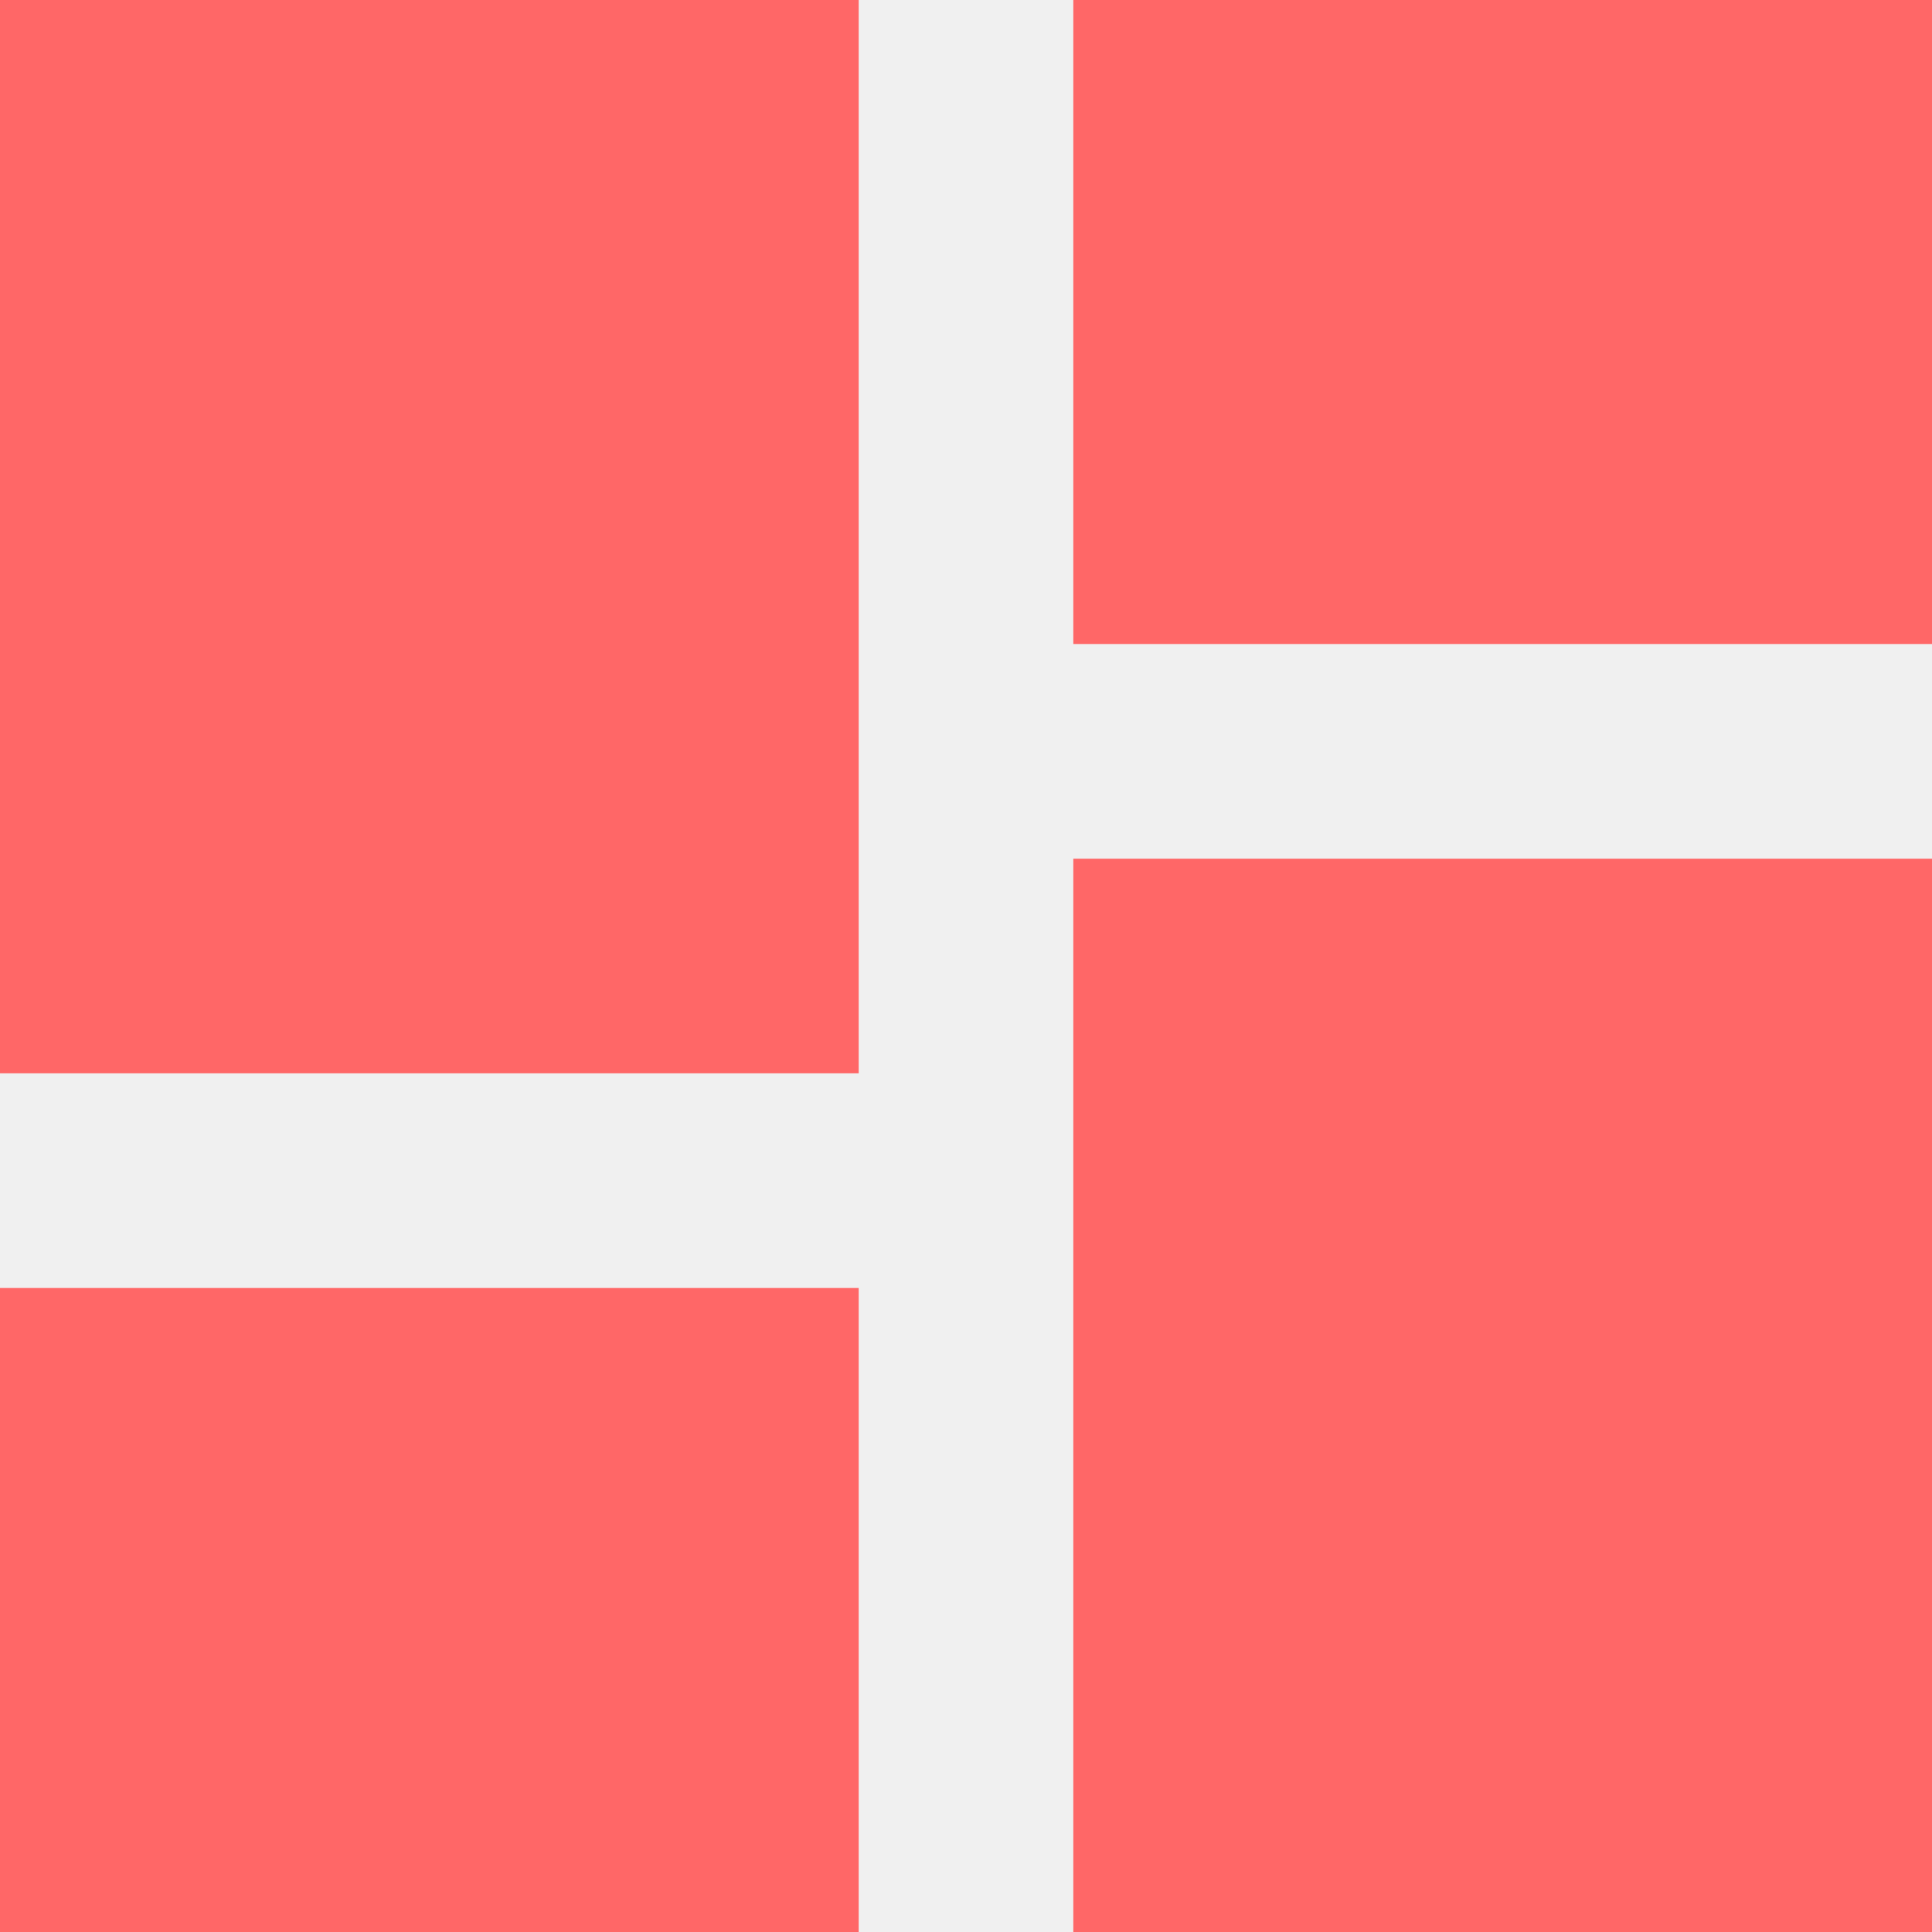
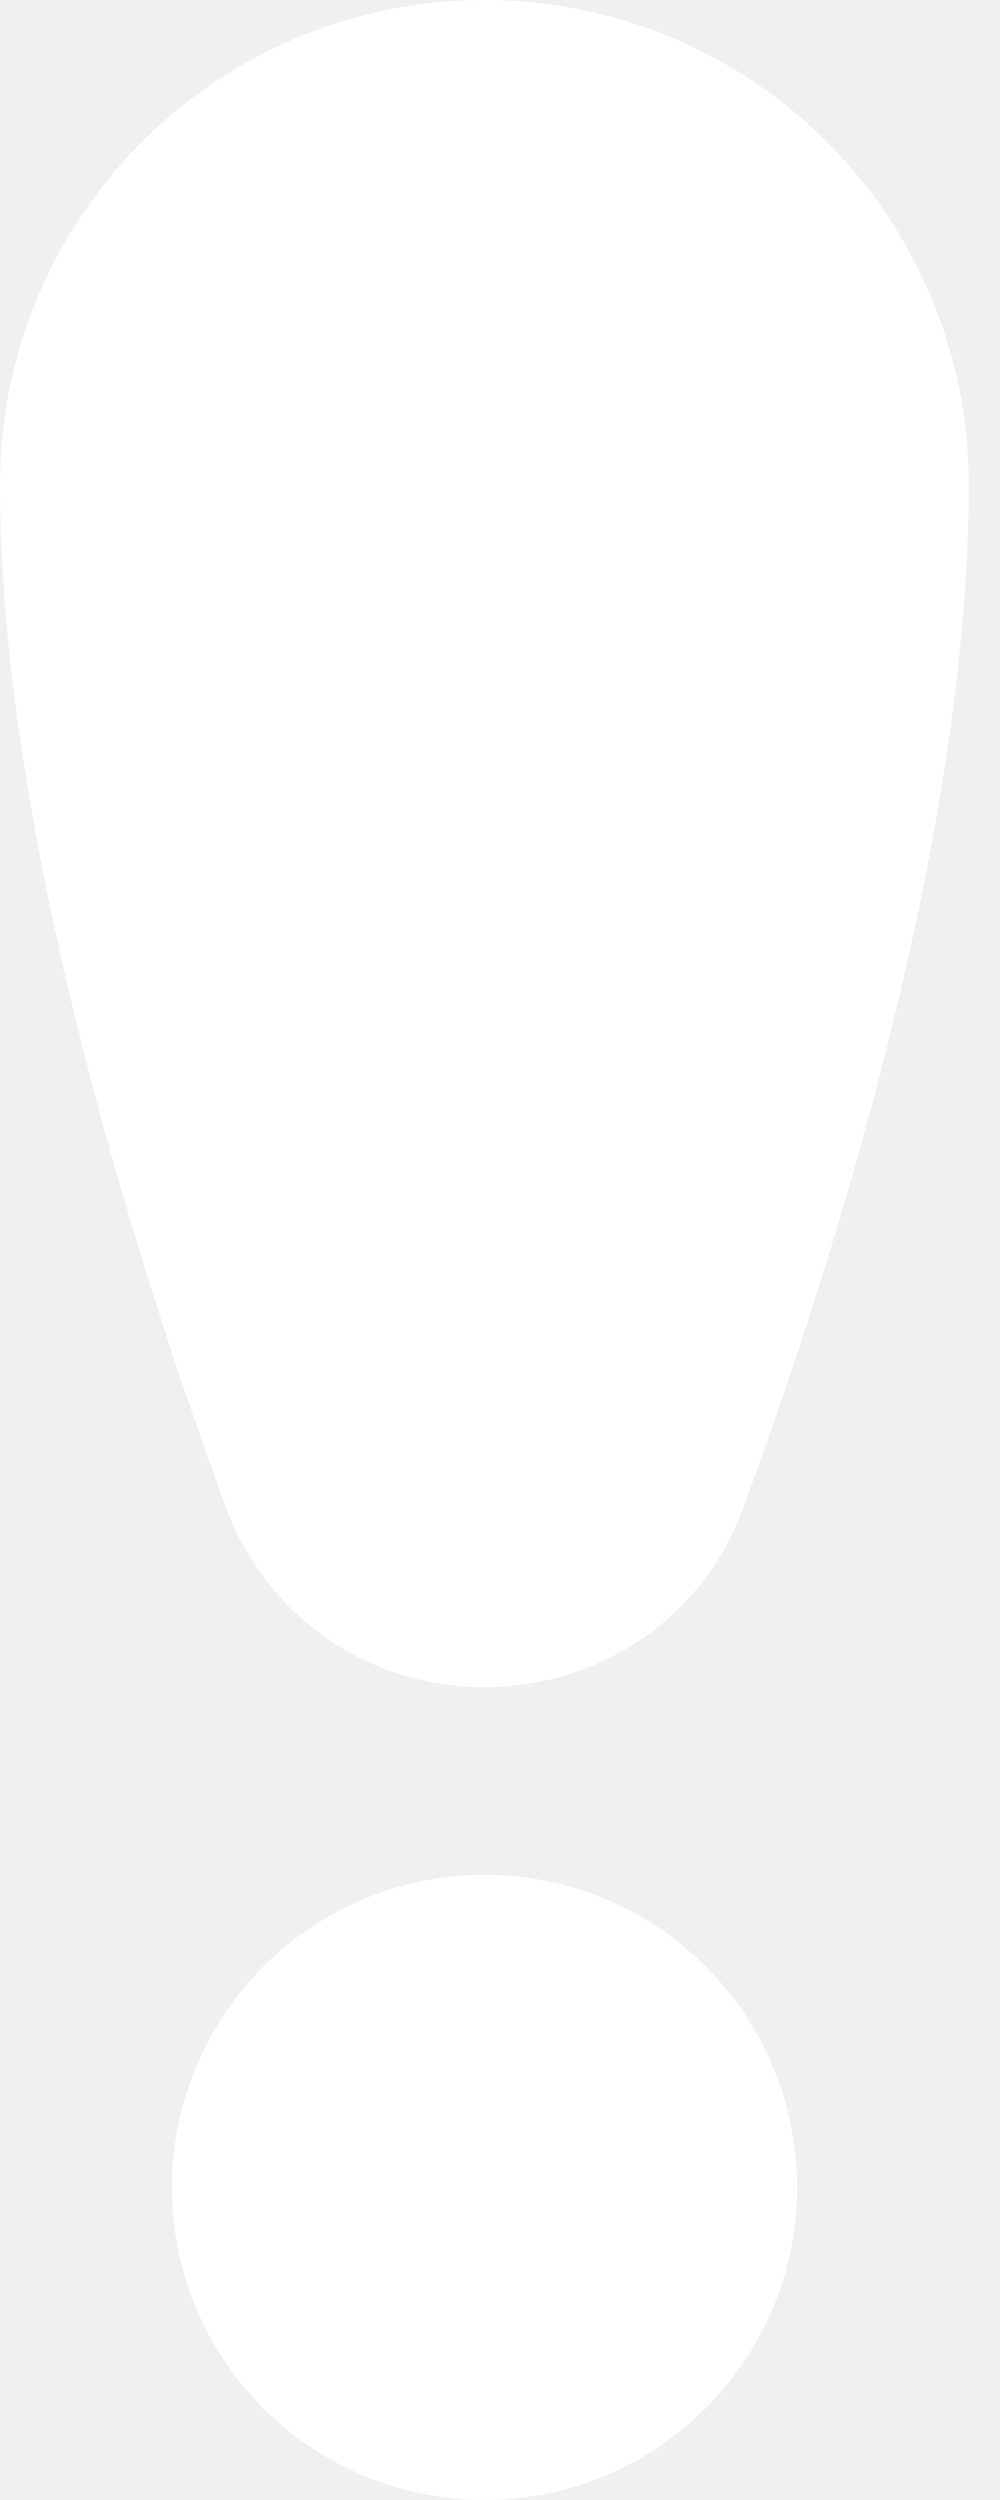
- <svg xmlns="http://www.w3.org/2000/svg" width="24" height="24" viewBox="0 0 24 24" fill="none">
-   <path d="M13.333 8V0H24V8H13.333ZM0 13.333V0H10.667V13.333H0ZM13.333 24V10.667H24V24H13.333ZM0 24V16H10.667V24H0Z" fill="#FF6767" />
+ <svg xmlns="http://www.w3.org/2000/svg" width="8" height="20" viewBox="0 0 8 20" fill="none">
+   <path d="M3.875 0C2.847 0 1.862 0.408 1.135 1.135C0.408 1.862 0 2.847 0 3.875C0 6.795 1.207 10.427 1.813 12.074C1.97 12.494 2.252 12.856 2.621 13.111C2.99 13.365 3.429 13.5 3.877 13.497C4.781 13.497 5.616 12.955 5.94 12.079C6.546 10.439 7.75 6.825 7.75 3.875C7.75 2.847 7.342 1.862 6.615 1.135C5.888 0.408 4.903 0 3.875 0ZM3.876 14.998C3.213 14.998 2.577 15.261 2.108 15.73C1.639 16.2 1.375 16.836 1.375 17.499C1.375 18.162 1.639 18.798 2.108 19.267C2.577 19.736 3.213 20 3.876 20C4.539 20 5.175 19.736 5.644 19.267C6.114 18.798 6.377 18.162 6.377 17.499C6.377 16.836 6.114 16.2 5.644 15.73C5.175 15.261 4.539 14.998 3.876 14.998Z" fill="white" />
</svg>
